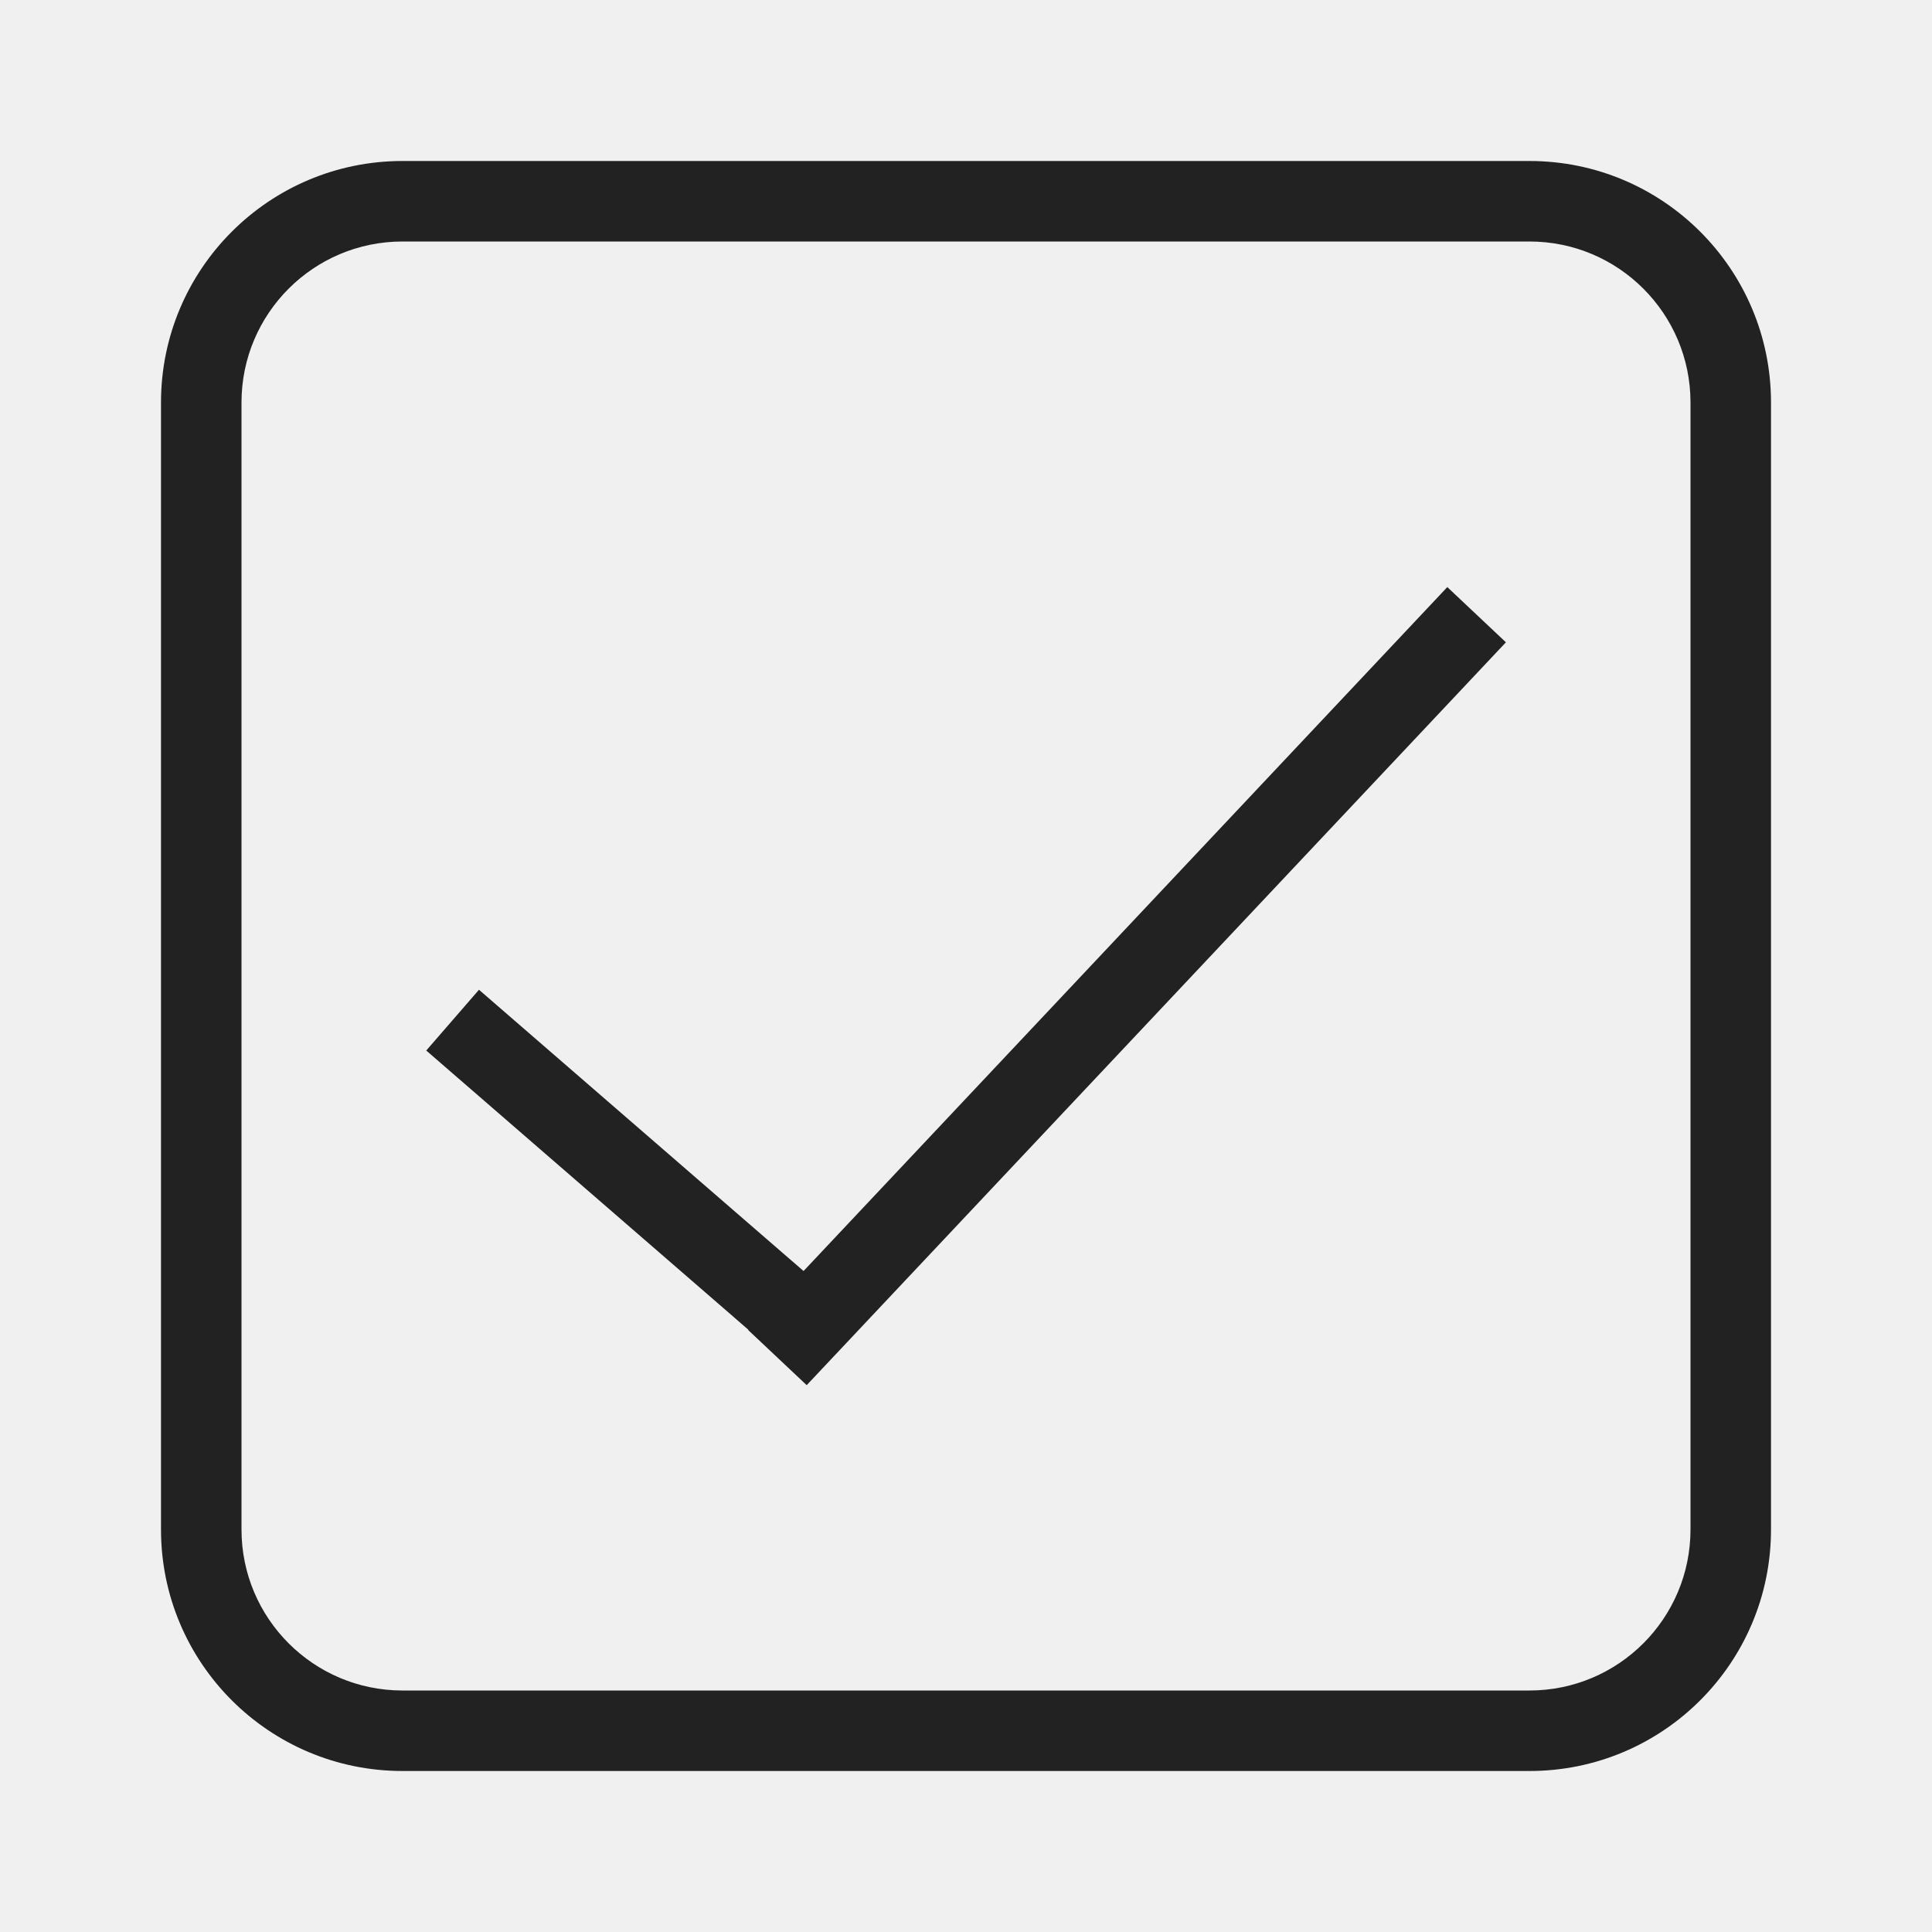
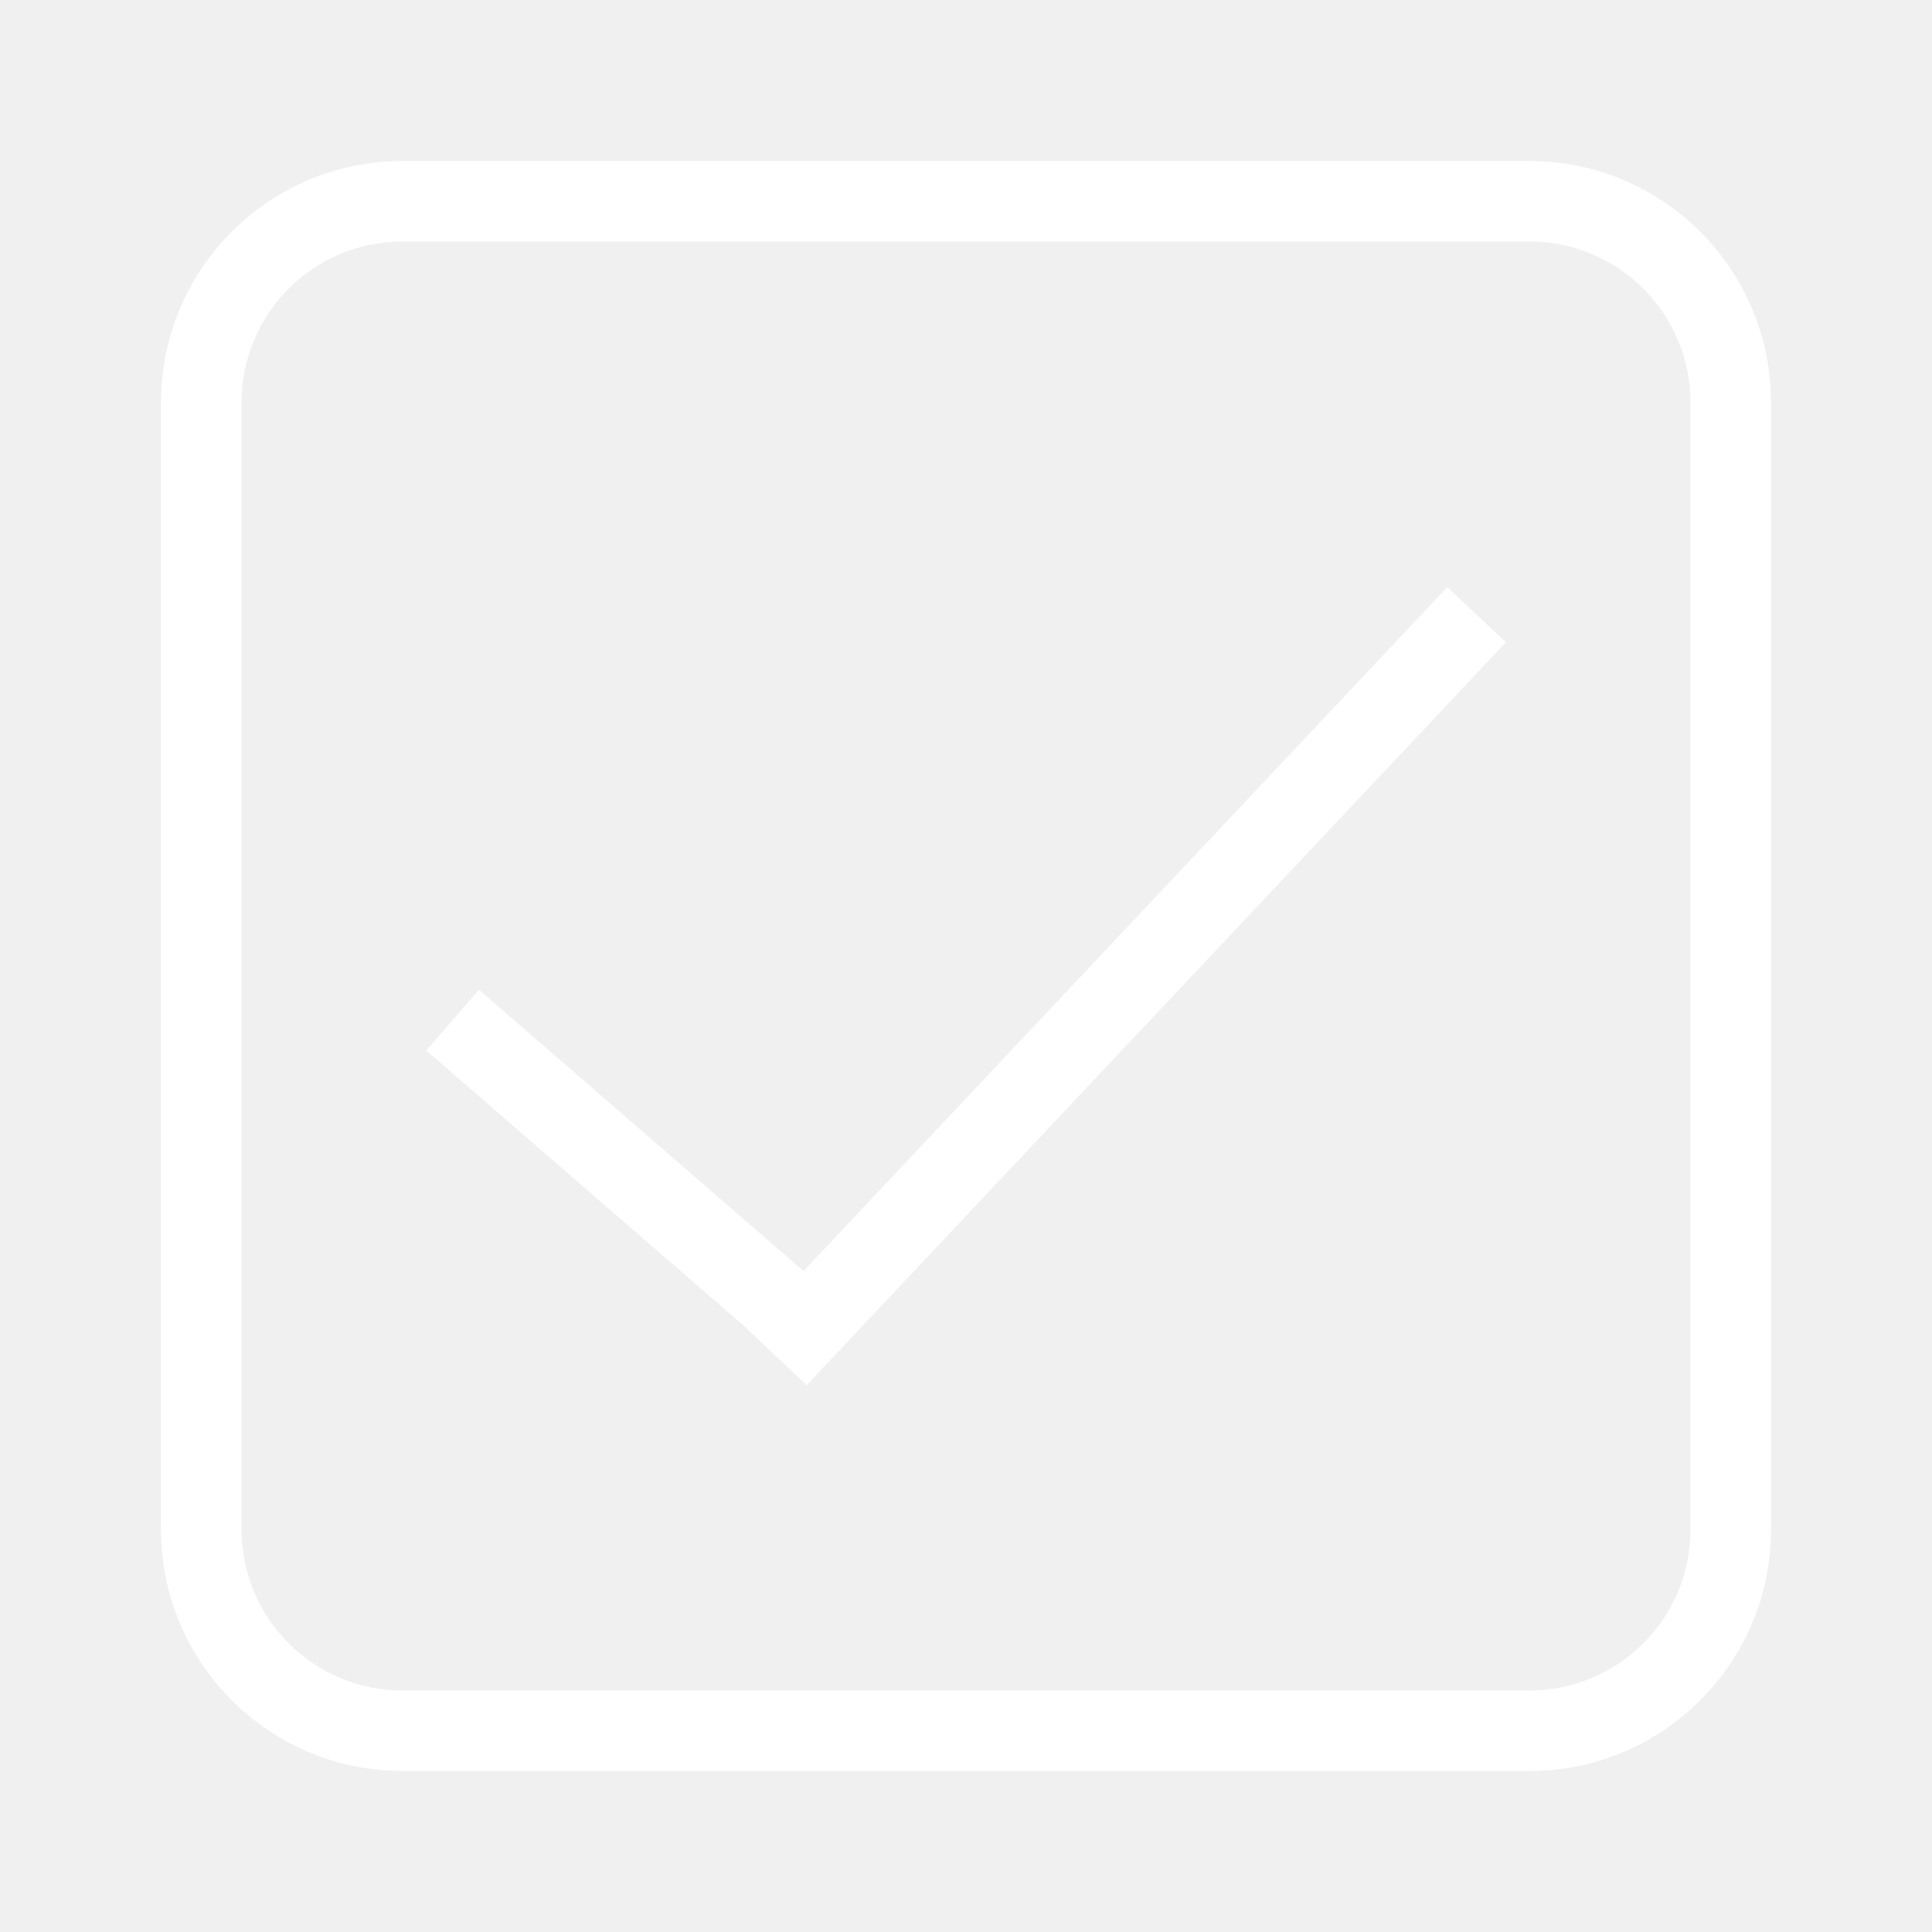
<svg xmlns="http://www.w3.org/2000/svg" width="24" height="24">
  <g fill="none" fill-rule="evenodd">
    <path d="M0 0h24v24H0z" />
-     <path d="M9.296 16.518L5.295 13.05l.655-.755 4.032 3.494 7.997-8.496.728.686-8.686 9.228-.728-.686.003-.003zM5 3a2 2 0 0 0-2 2v14a2 2 0 0 0 2 2h14a2 2 0 0 0 2-2V5a2 2 0 0 0-2-2H5zm0-1h14a3 3 0 0 1 3 3v14a3 3 0 0 1-3 3H5a3 3 0 0 1-3-3V5a3 3 0 0 1 3-3z" fill="#222" />
+     <path d="M9.296 16.518L5.295 13.05l.655-.755 4.032 3.494 7.997-8.496.728.686-8.686 9.228-.728-.686.003-.003zM5 3a2 2 0 0 0-2 2v14a2 2 0 0 0 2 2h14a2 2 0 0 0 2-2V5a2 2 0 0 0-2-2H5zm0-1h14a3 3 0 0 1 3 3v14a3 3 0 0 1-3 3H5a3 3 0 0 1-3-3V5a3 3 0 0 1 3-3z" fill="#fff" />
  </g>
</svg>
